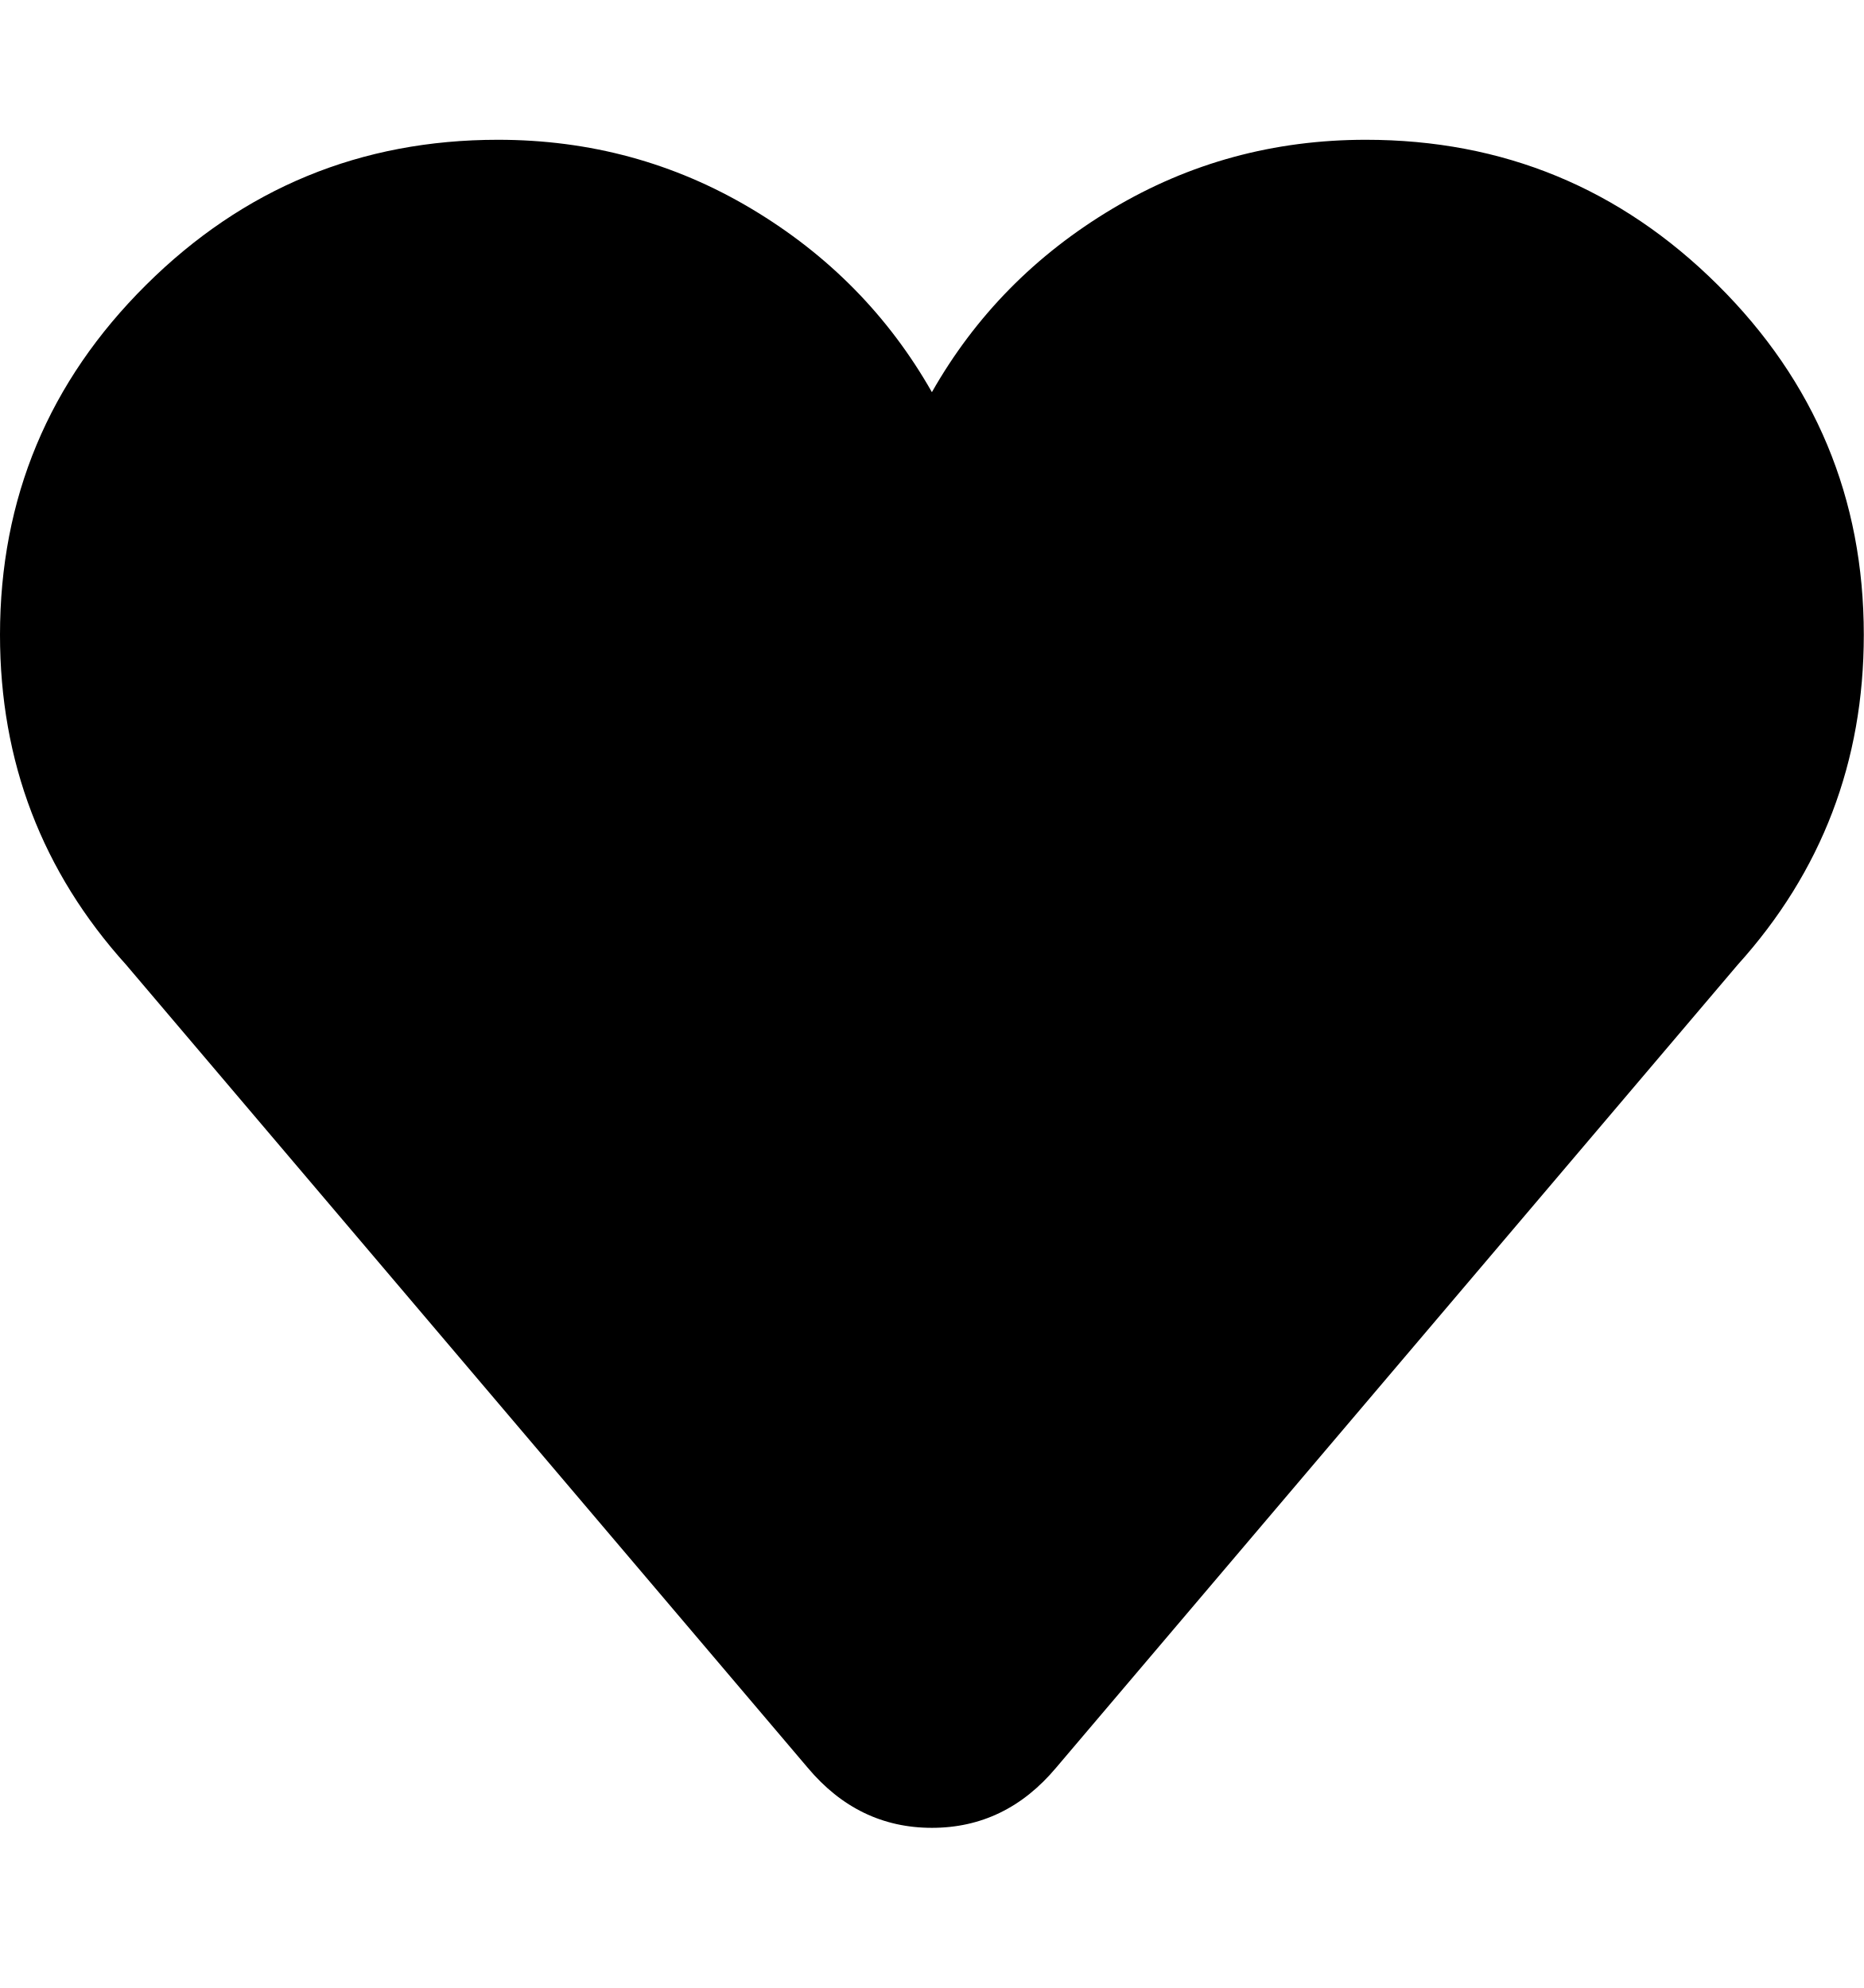
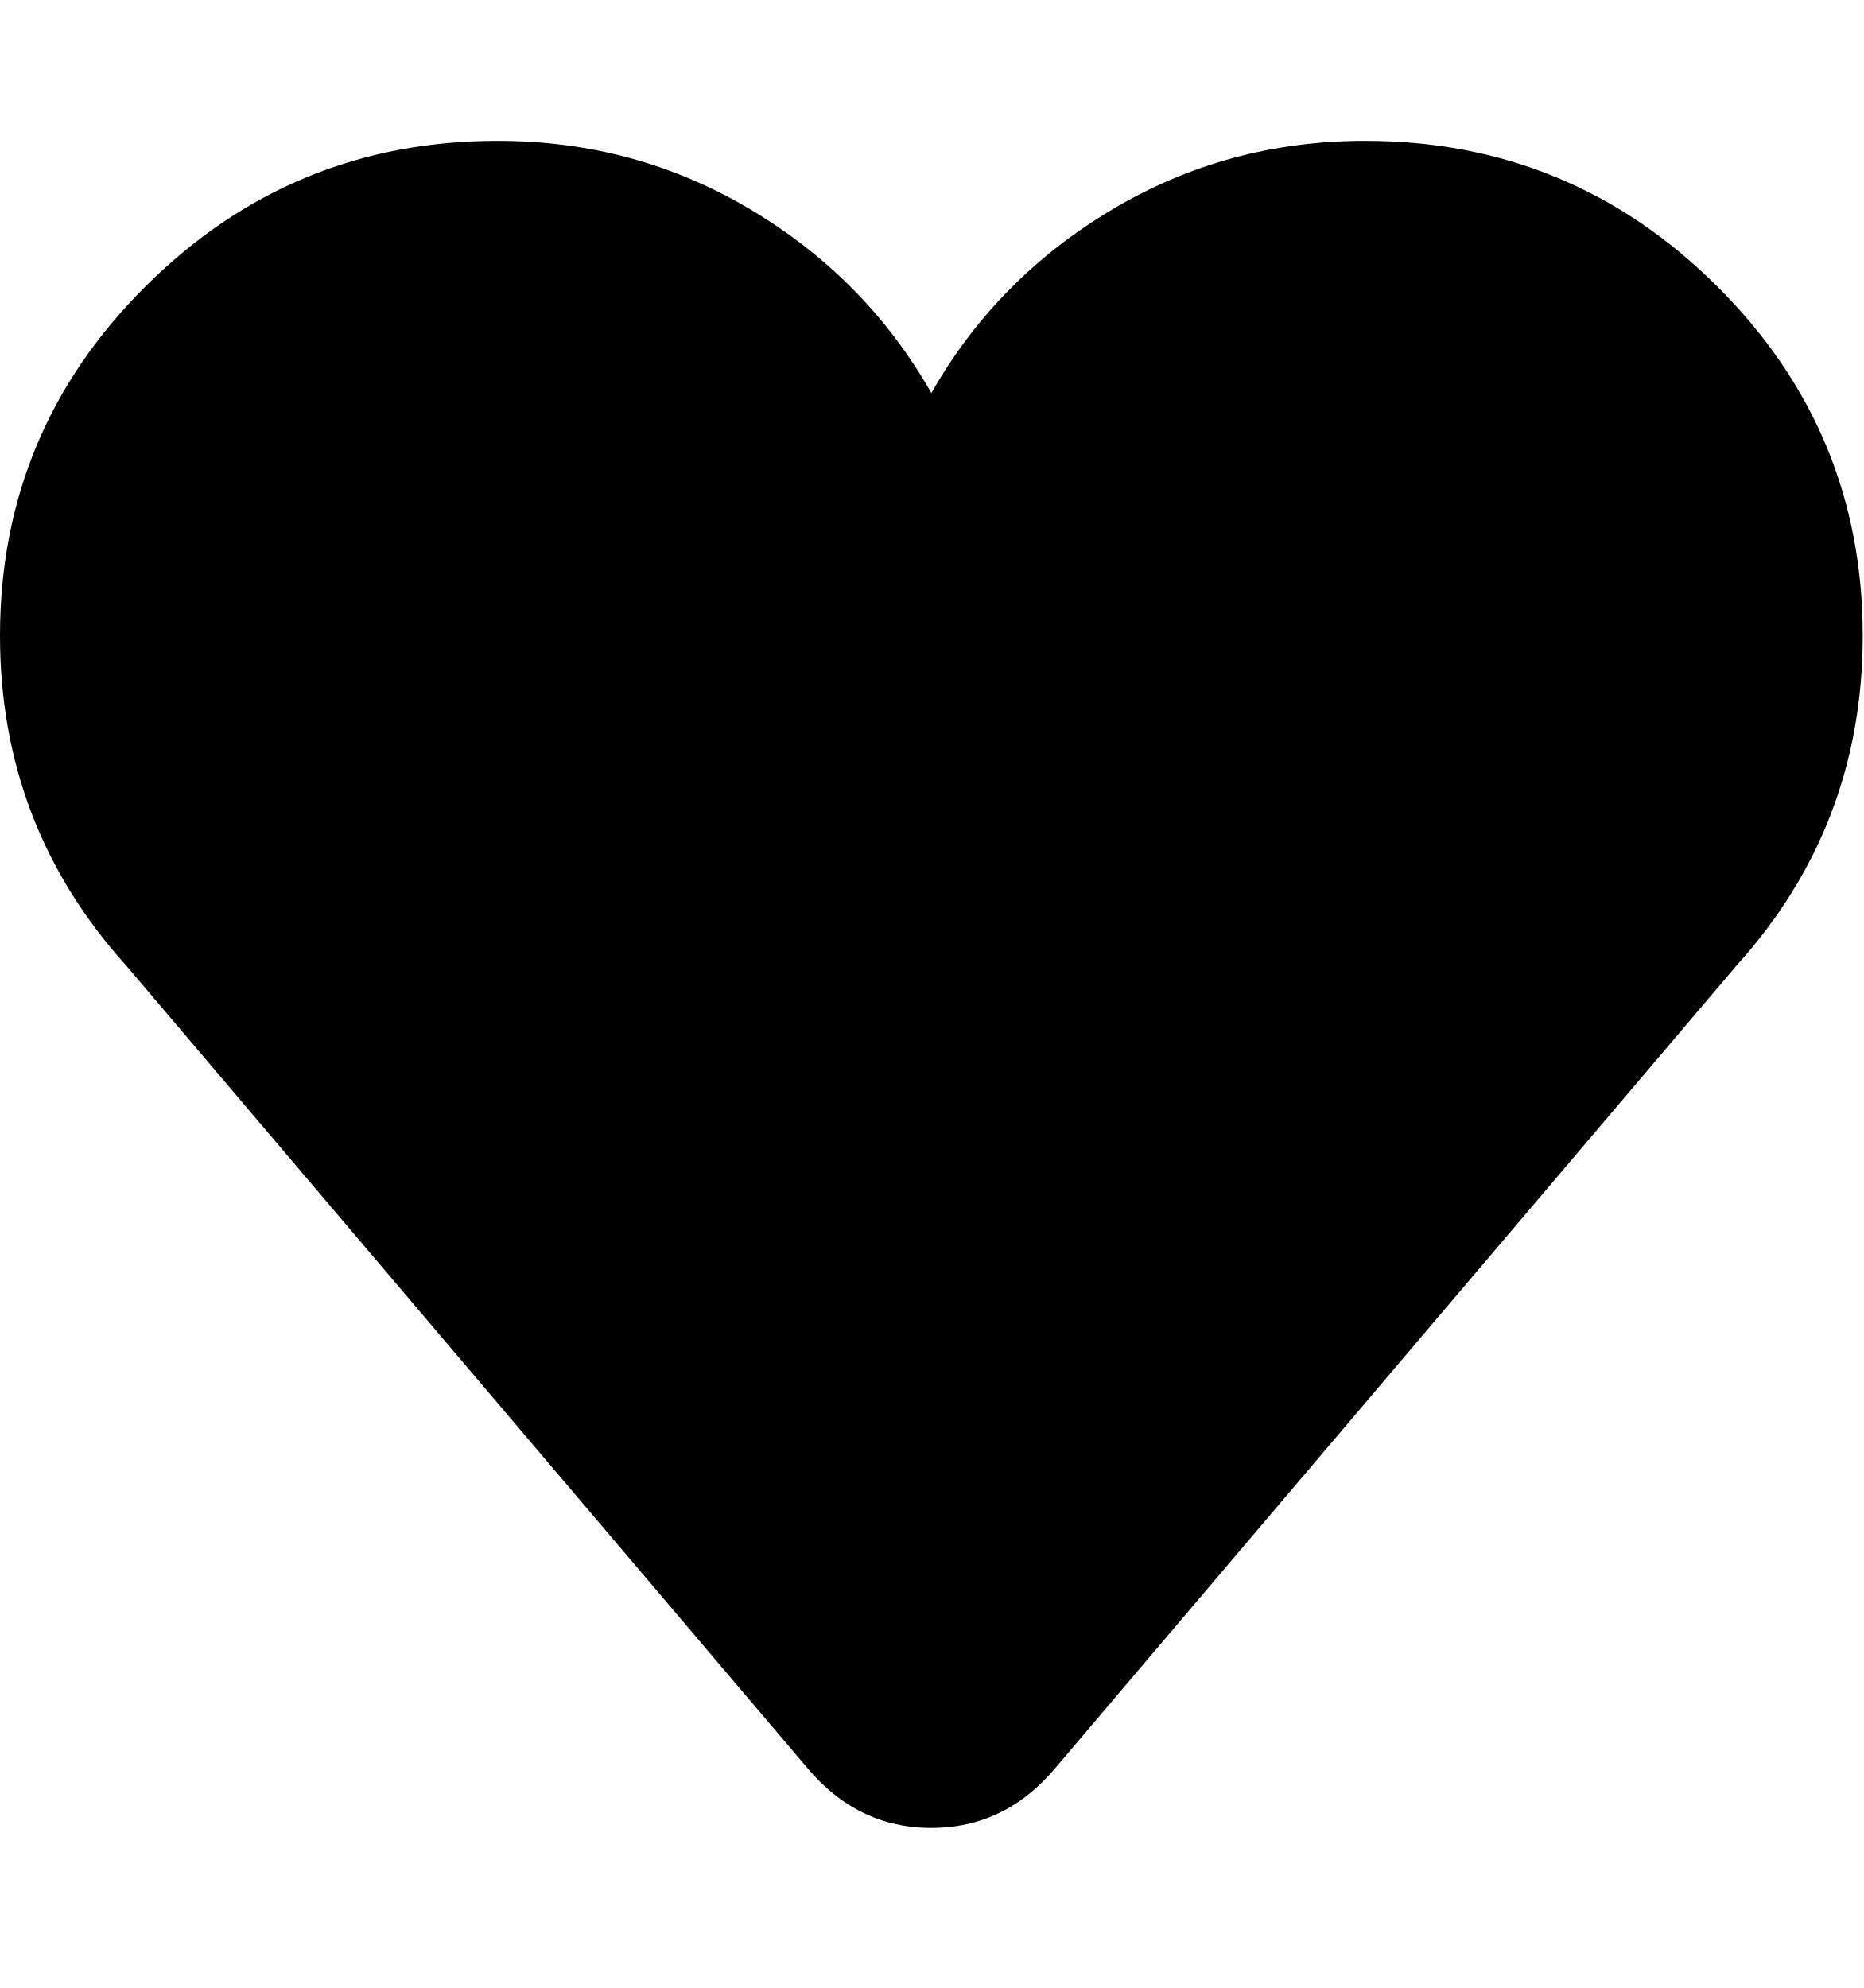
- <svg xmlns="http://www.w3.org/2000/svg" height="1000px" width="937.5px">
-   <g>
-     <path d="M0 319.336c0 -68.685 24.495 -127.36 73.486 -176.025c48.991 -48.666 107.992 -72.998 177.002 -72.998c46.224 0 88.705 11.556 127.442 34.668c38.737 23.112 69.01 53.873 90.82 92.285c21.81 -38.412 52.083 -69.173 90.82 -92.285c38.737 -23.112 81.218 -34.668 127.442 -34.668c69.01 0 128.011 24.332 177.002 72.998c48.991 48.665 73.486 107.34 73.486 176.025c0 63.802 -21.159 119.141 -63.477 166.016c0 0 -342.773 403.808 -342.773 403.808c-16.927 20.183 -37.76 30.274 -62.5 30.274c-24.74 0 -45.573 -10.091 -62.5 -30.274c0 0 -342.773 -403.808 -342.773 -403.808c-42.318 -46.875 -63.477 -102.214 -63.477 -166.016c0 0 0 0 0 0" />
-   </g>
+ <svg xmlns="http://www.w3.org/2000/svg" height="1000" width="937.5">
+   <path d="M0 319.728q0-102.968 73.444-175.924t176.9-72.956q69.296 0 127.368 34.648t90.768 92.232q32.696-57.584 90.768-92.232t127.368-34.648q103.456 0 176.9 72.956t73.444 175.924q0 95.648-63.44 165.92l-342.576 403.576q-25.376 30.256-62.464 30.256t-62.464-30.256l-342.576-403.576q-63.44-70.272-63.44-165.92z" />
</svg>
